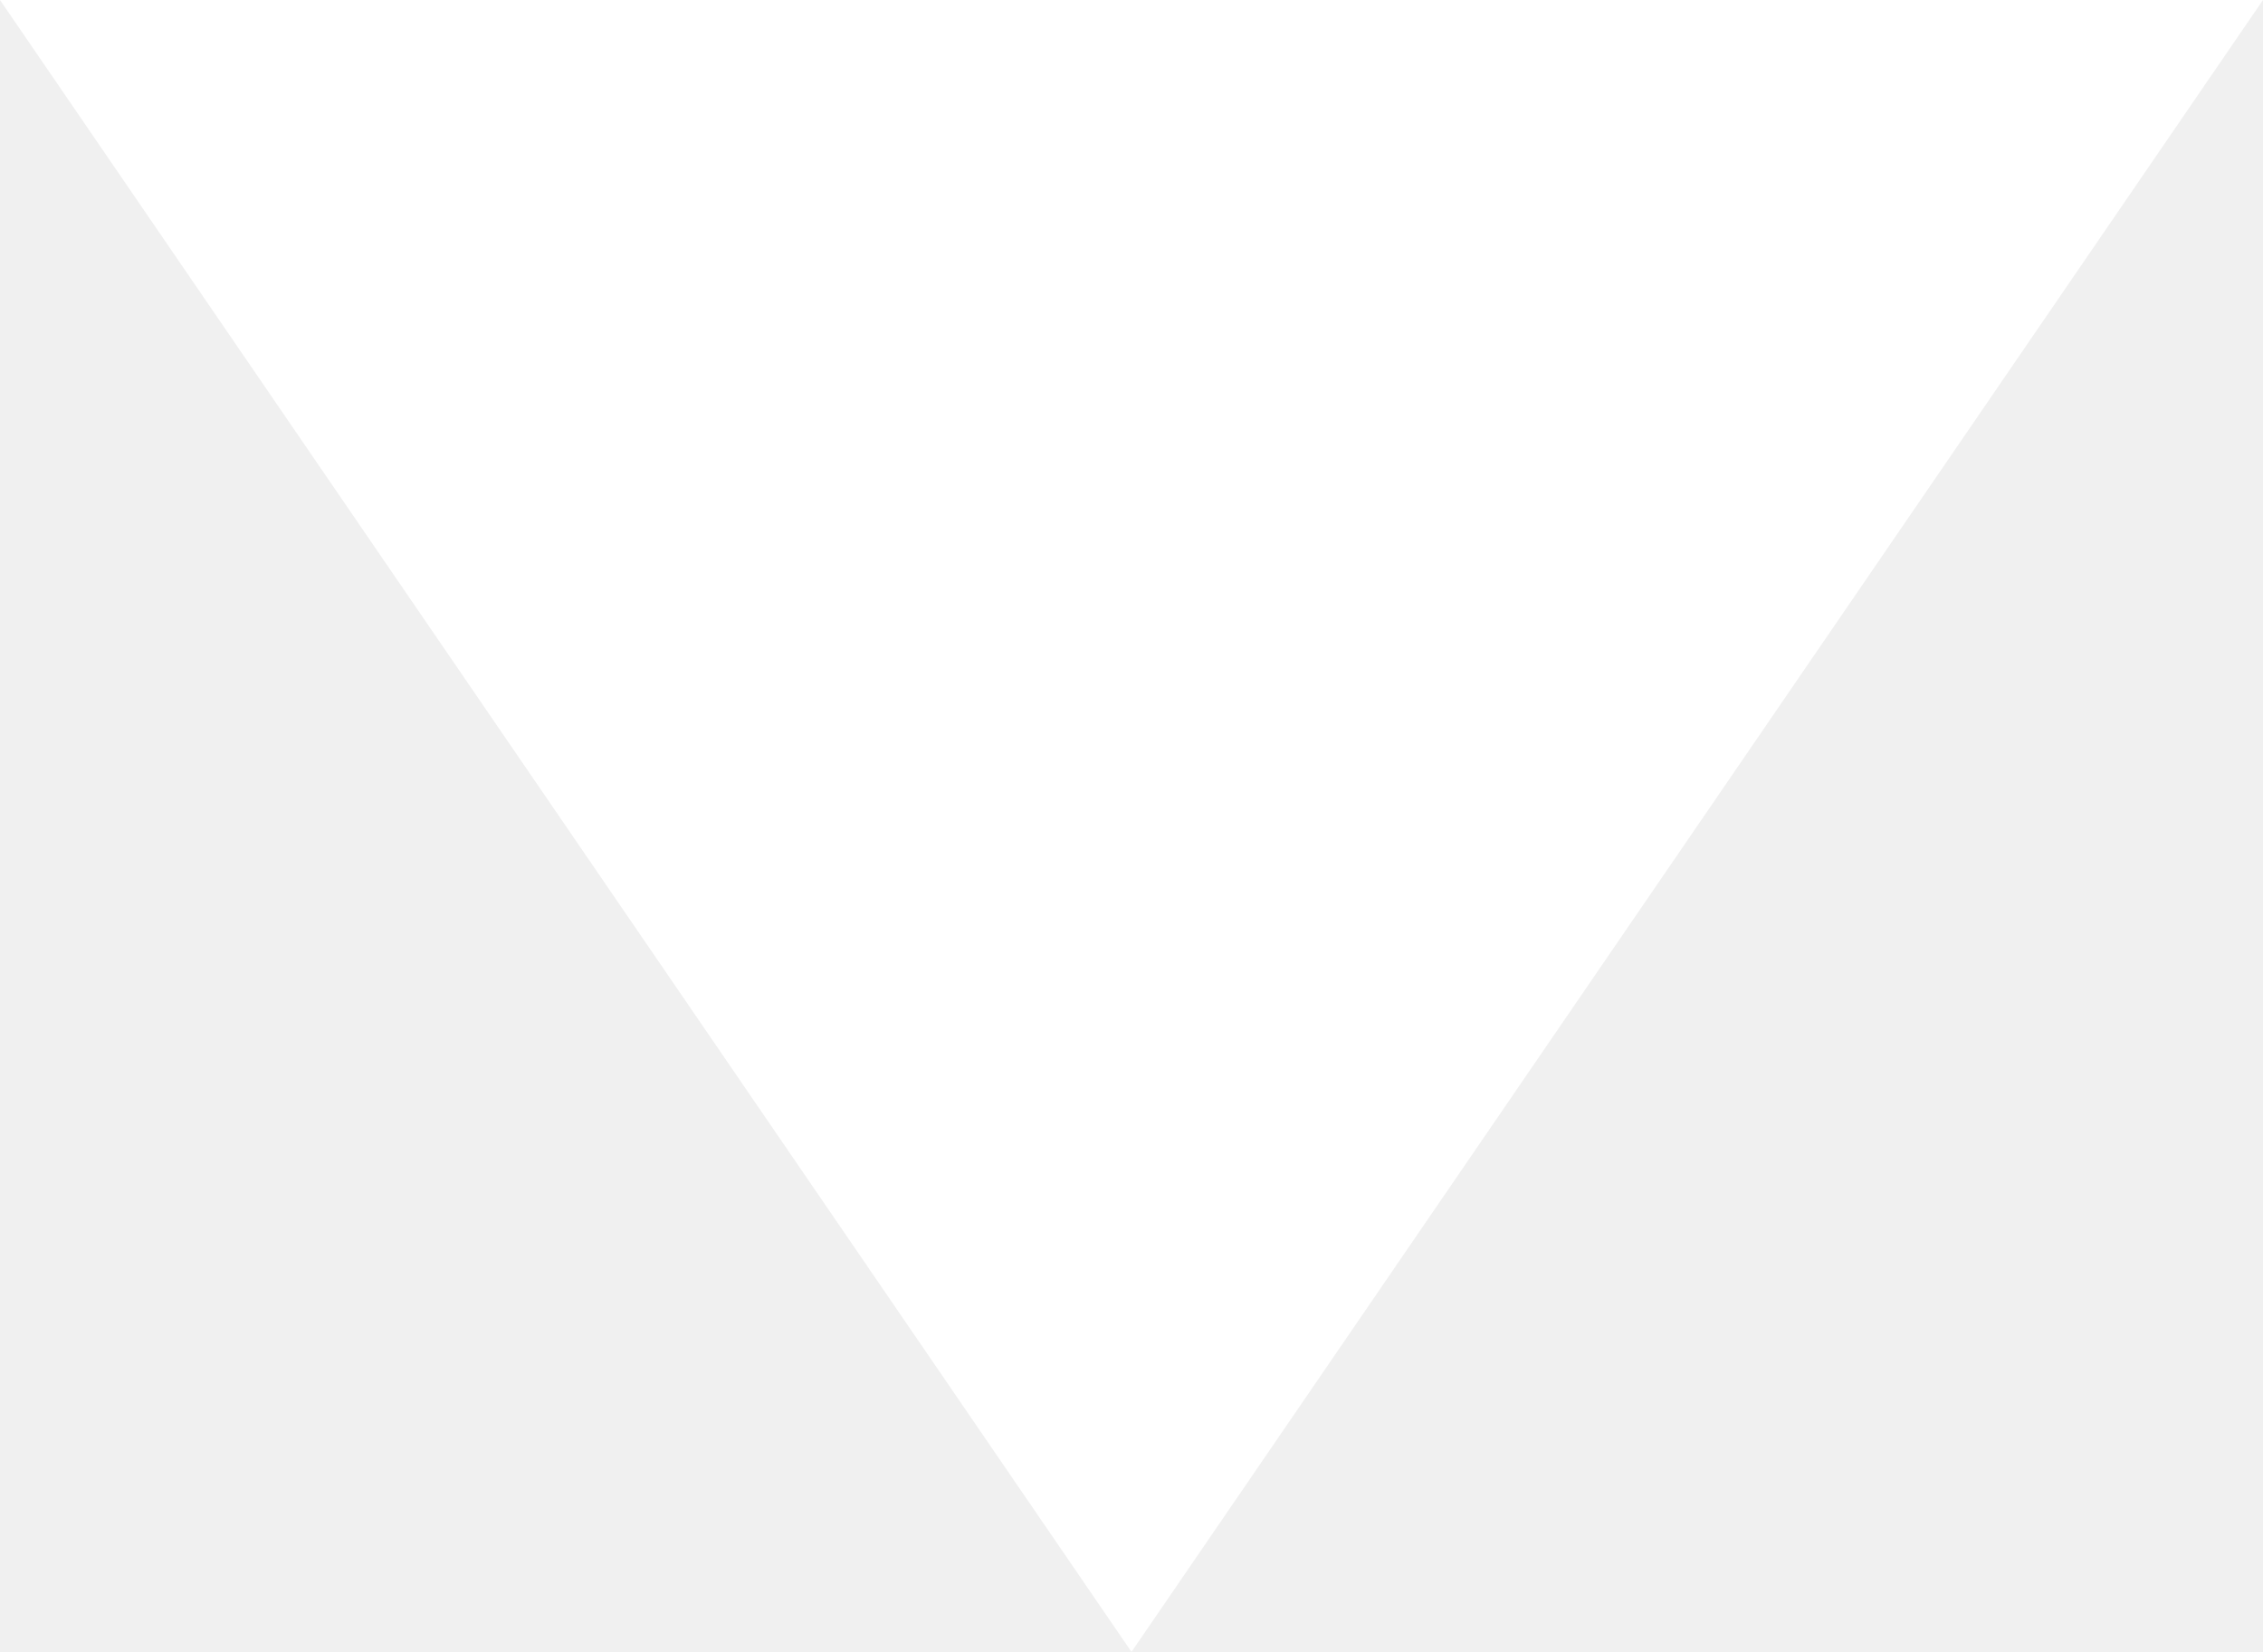
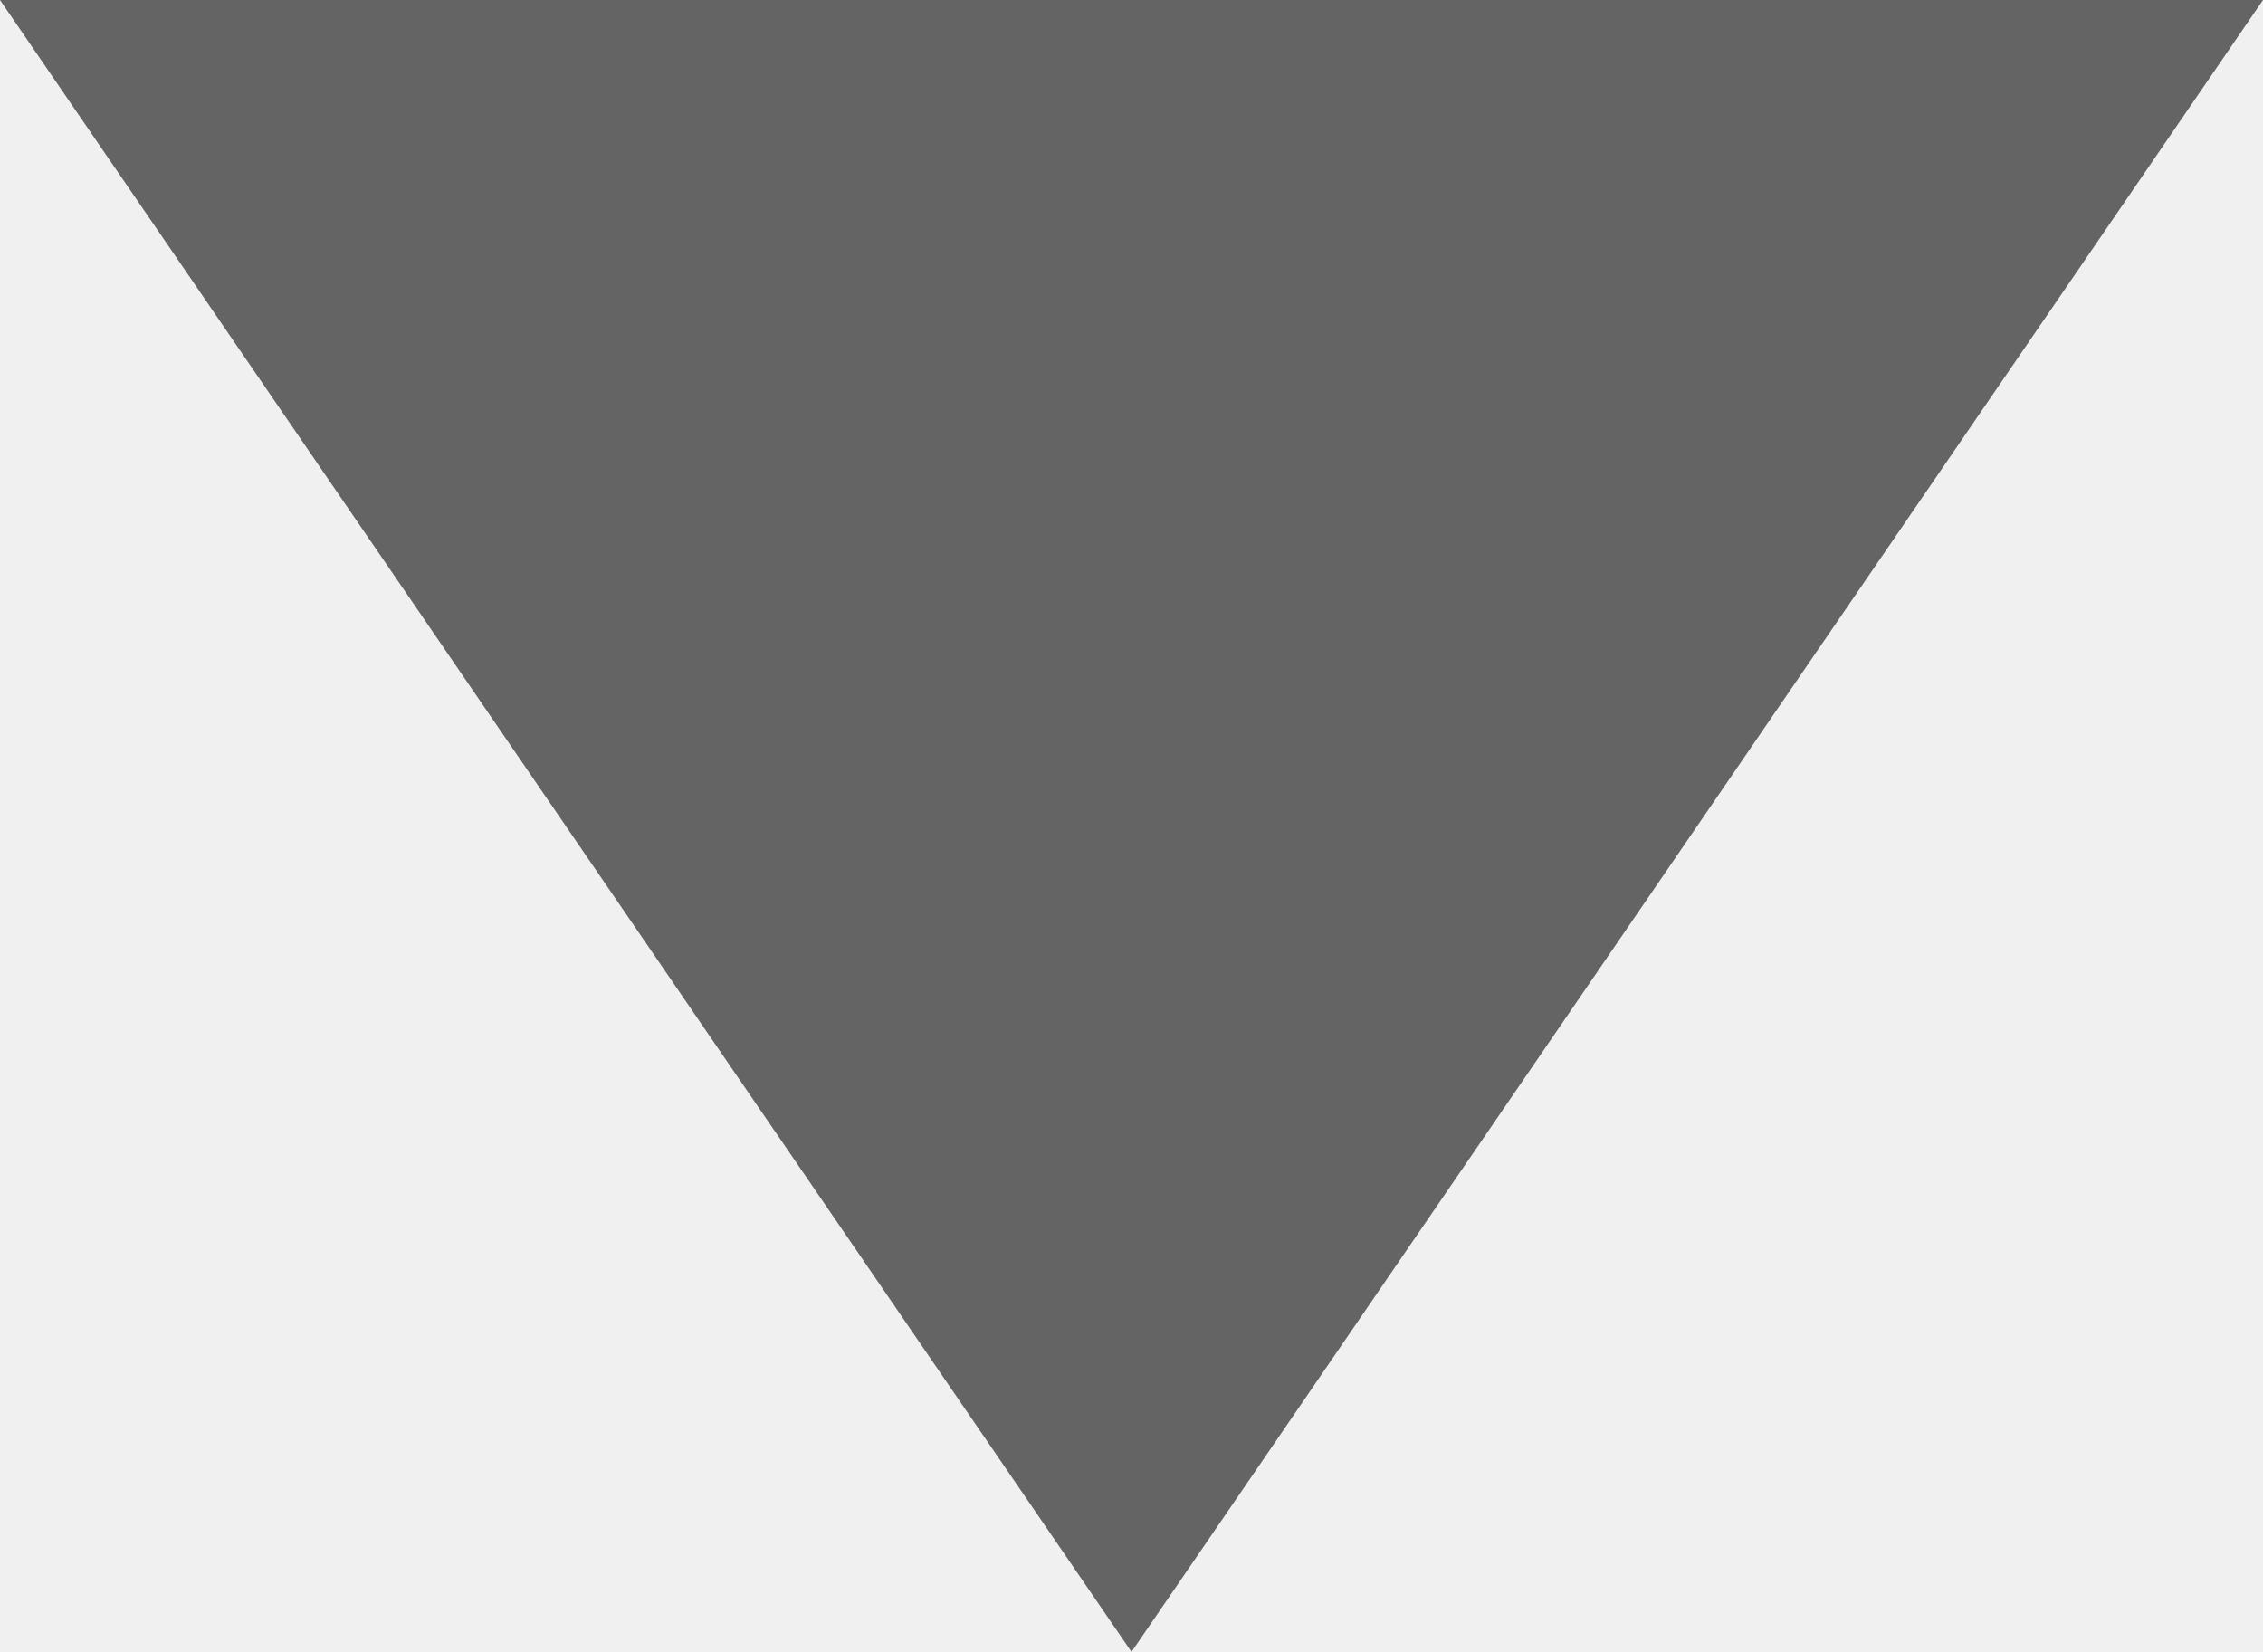
<svg xmlns="http://www.w3.org/2000/svg" version="1.1" baseProfile="tiny" id="Layer_2" x="0px" y="0px" width="43.544px" height="31.785px" viewBox="0 0 43.544 31.785" xml:space="preserve">
-   <polygon fill="#FFFFFF" points="43.544,0 21.772,31.785 0,0 " />
+   <polygon fill="#646464" points="43.544,0 21.772,31.785 0,0 " />
</svg>
